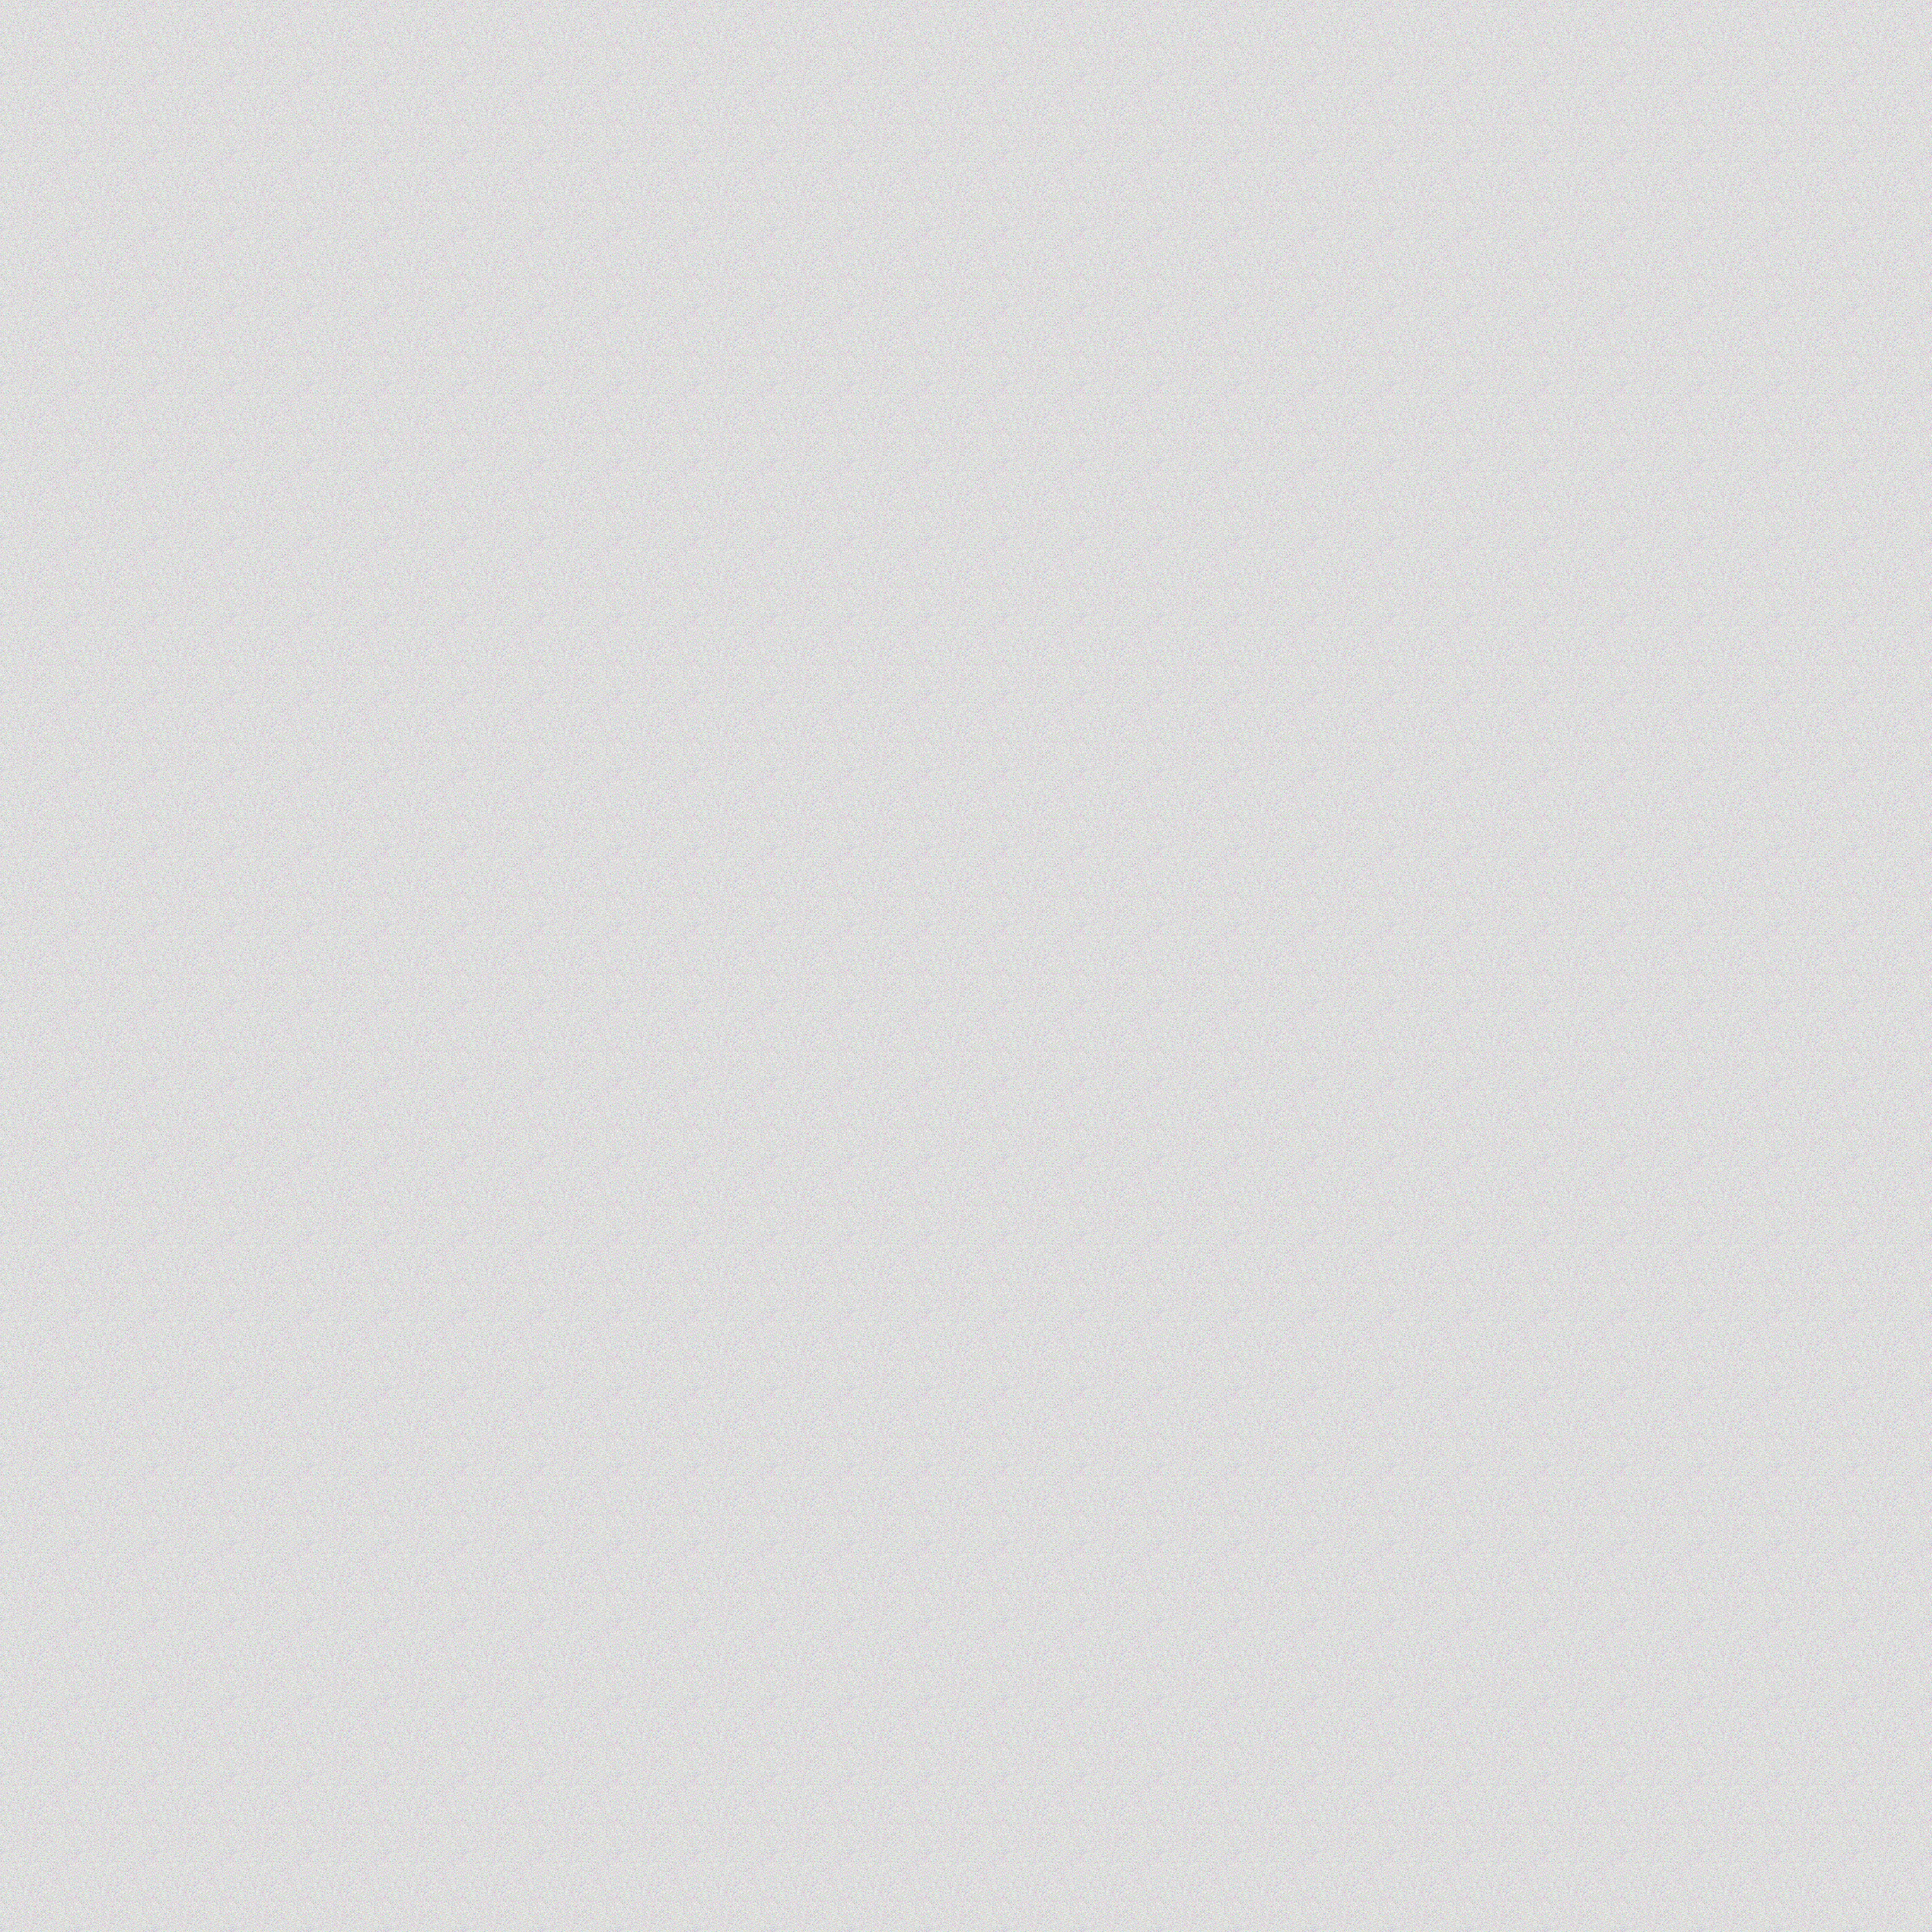
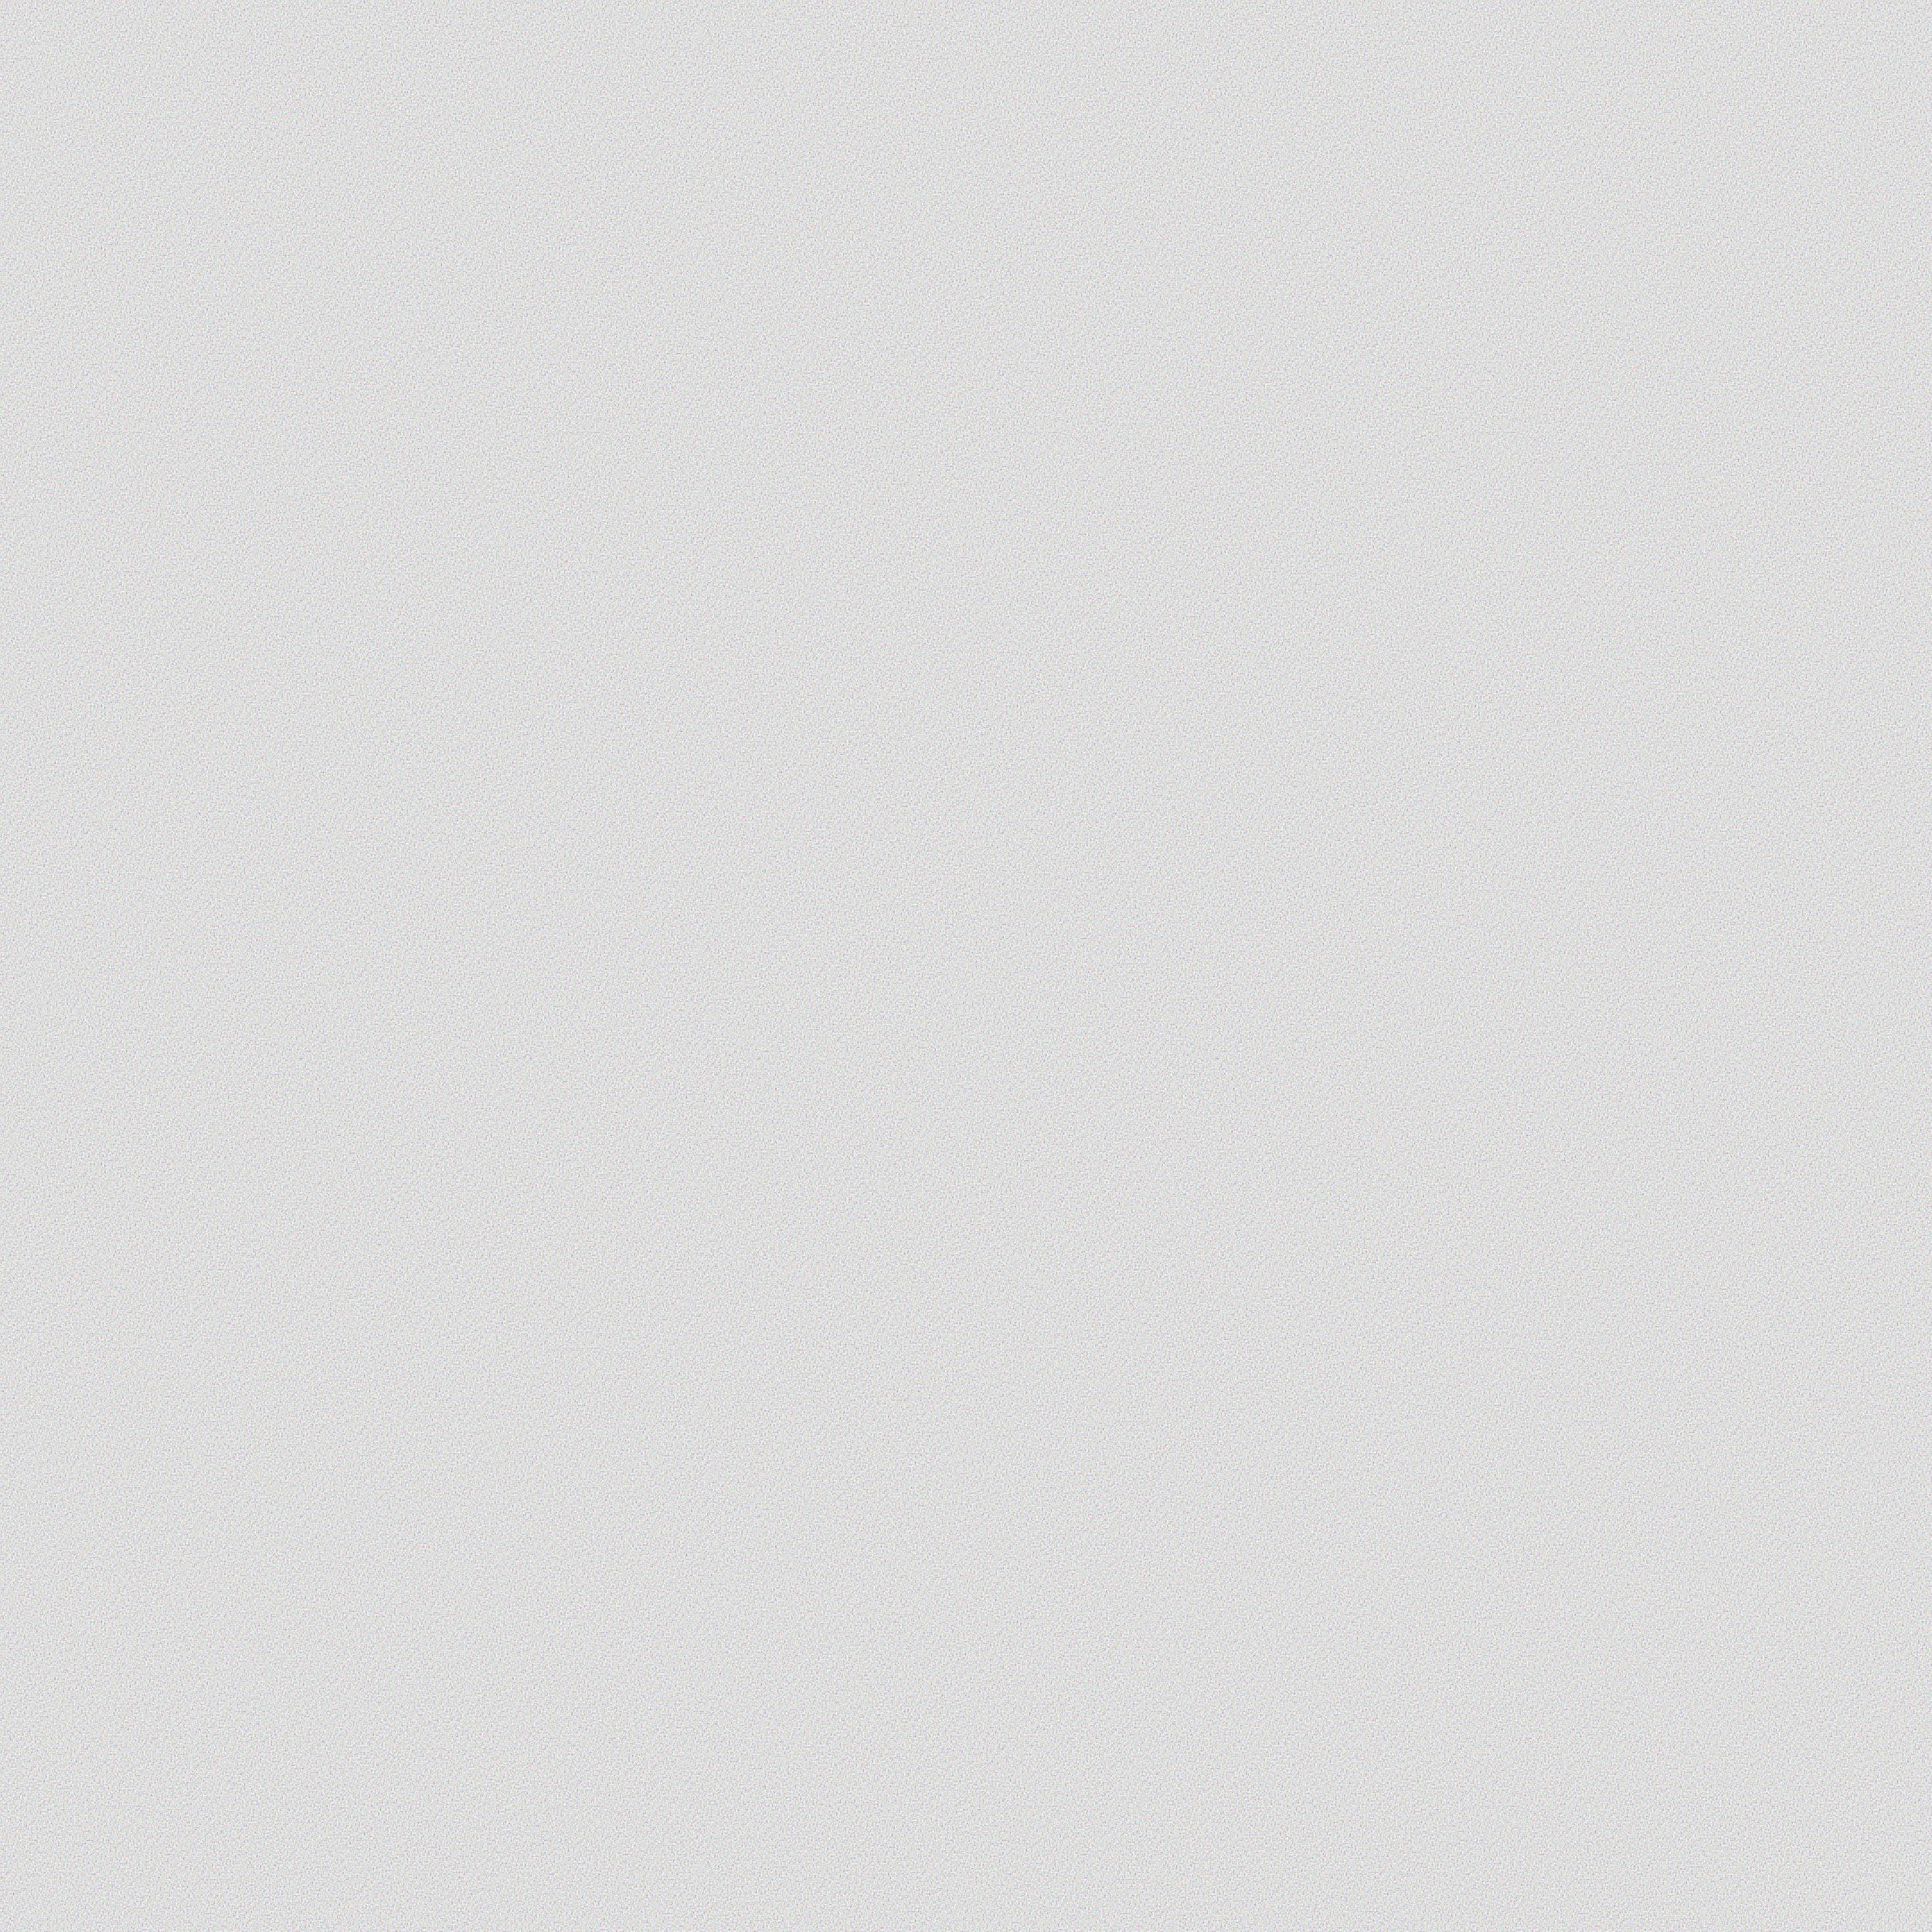
- <svg xmlns="http://www.w3.org/2000/svg" viewBox="0 0 1920 1920">
+ <svg xmlns="http://www.w3.org/2000/svg" viewBox="0 0 1080 1080">
  <filter id="noiseFilter">
-     <feTurbulence type="fractalNoise" baseFrequency="10" numOctaves="3" stitchTiles="stitch" />
+     <feTurbulence type="fractalNoise" baseFrequency="1" numOctaves="3" stitchTiles="stitch" />
  </filter>
-   <rect width="1920" height="1920" filter="url(#noiseFilter)" />
+   <rect width="1080" height="1080" filter="url(#noiseFilter)" />
</svg>
